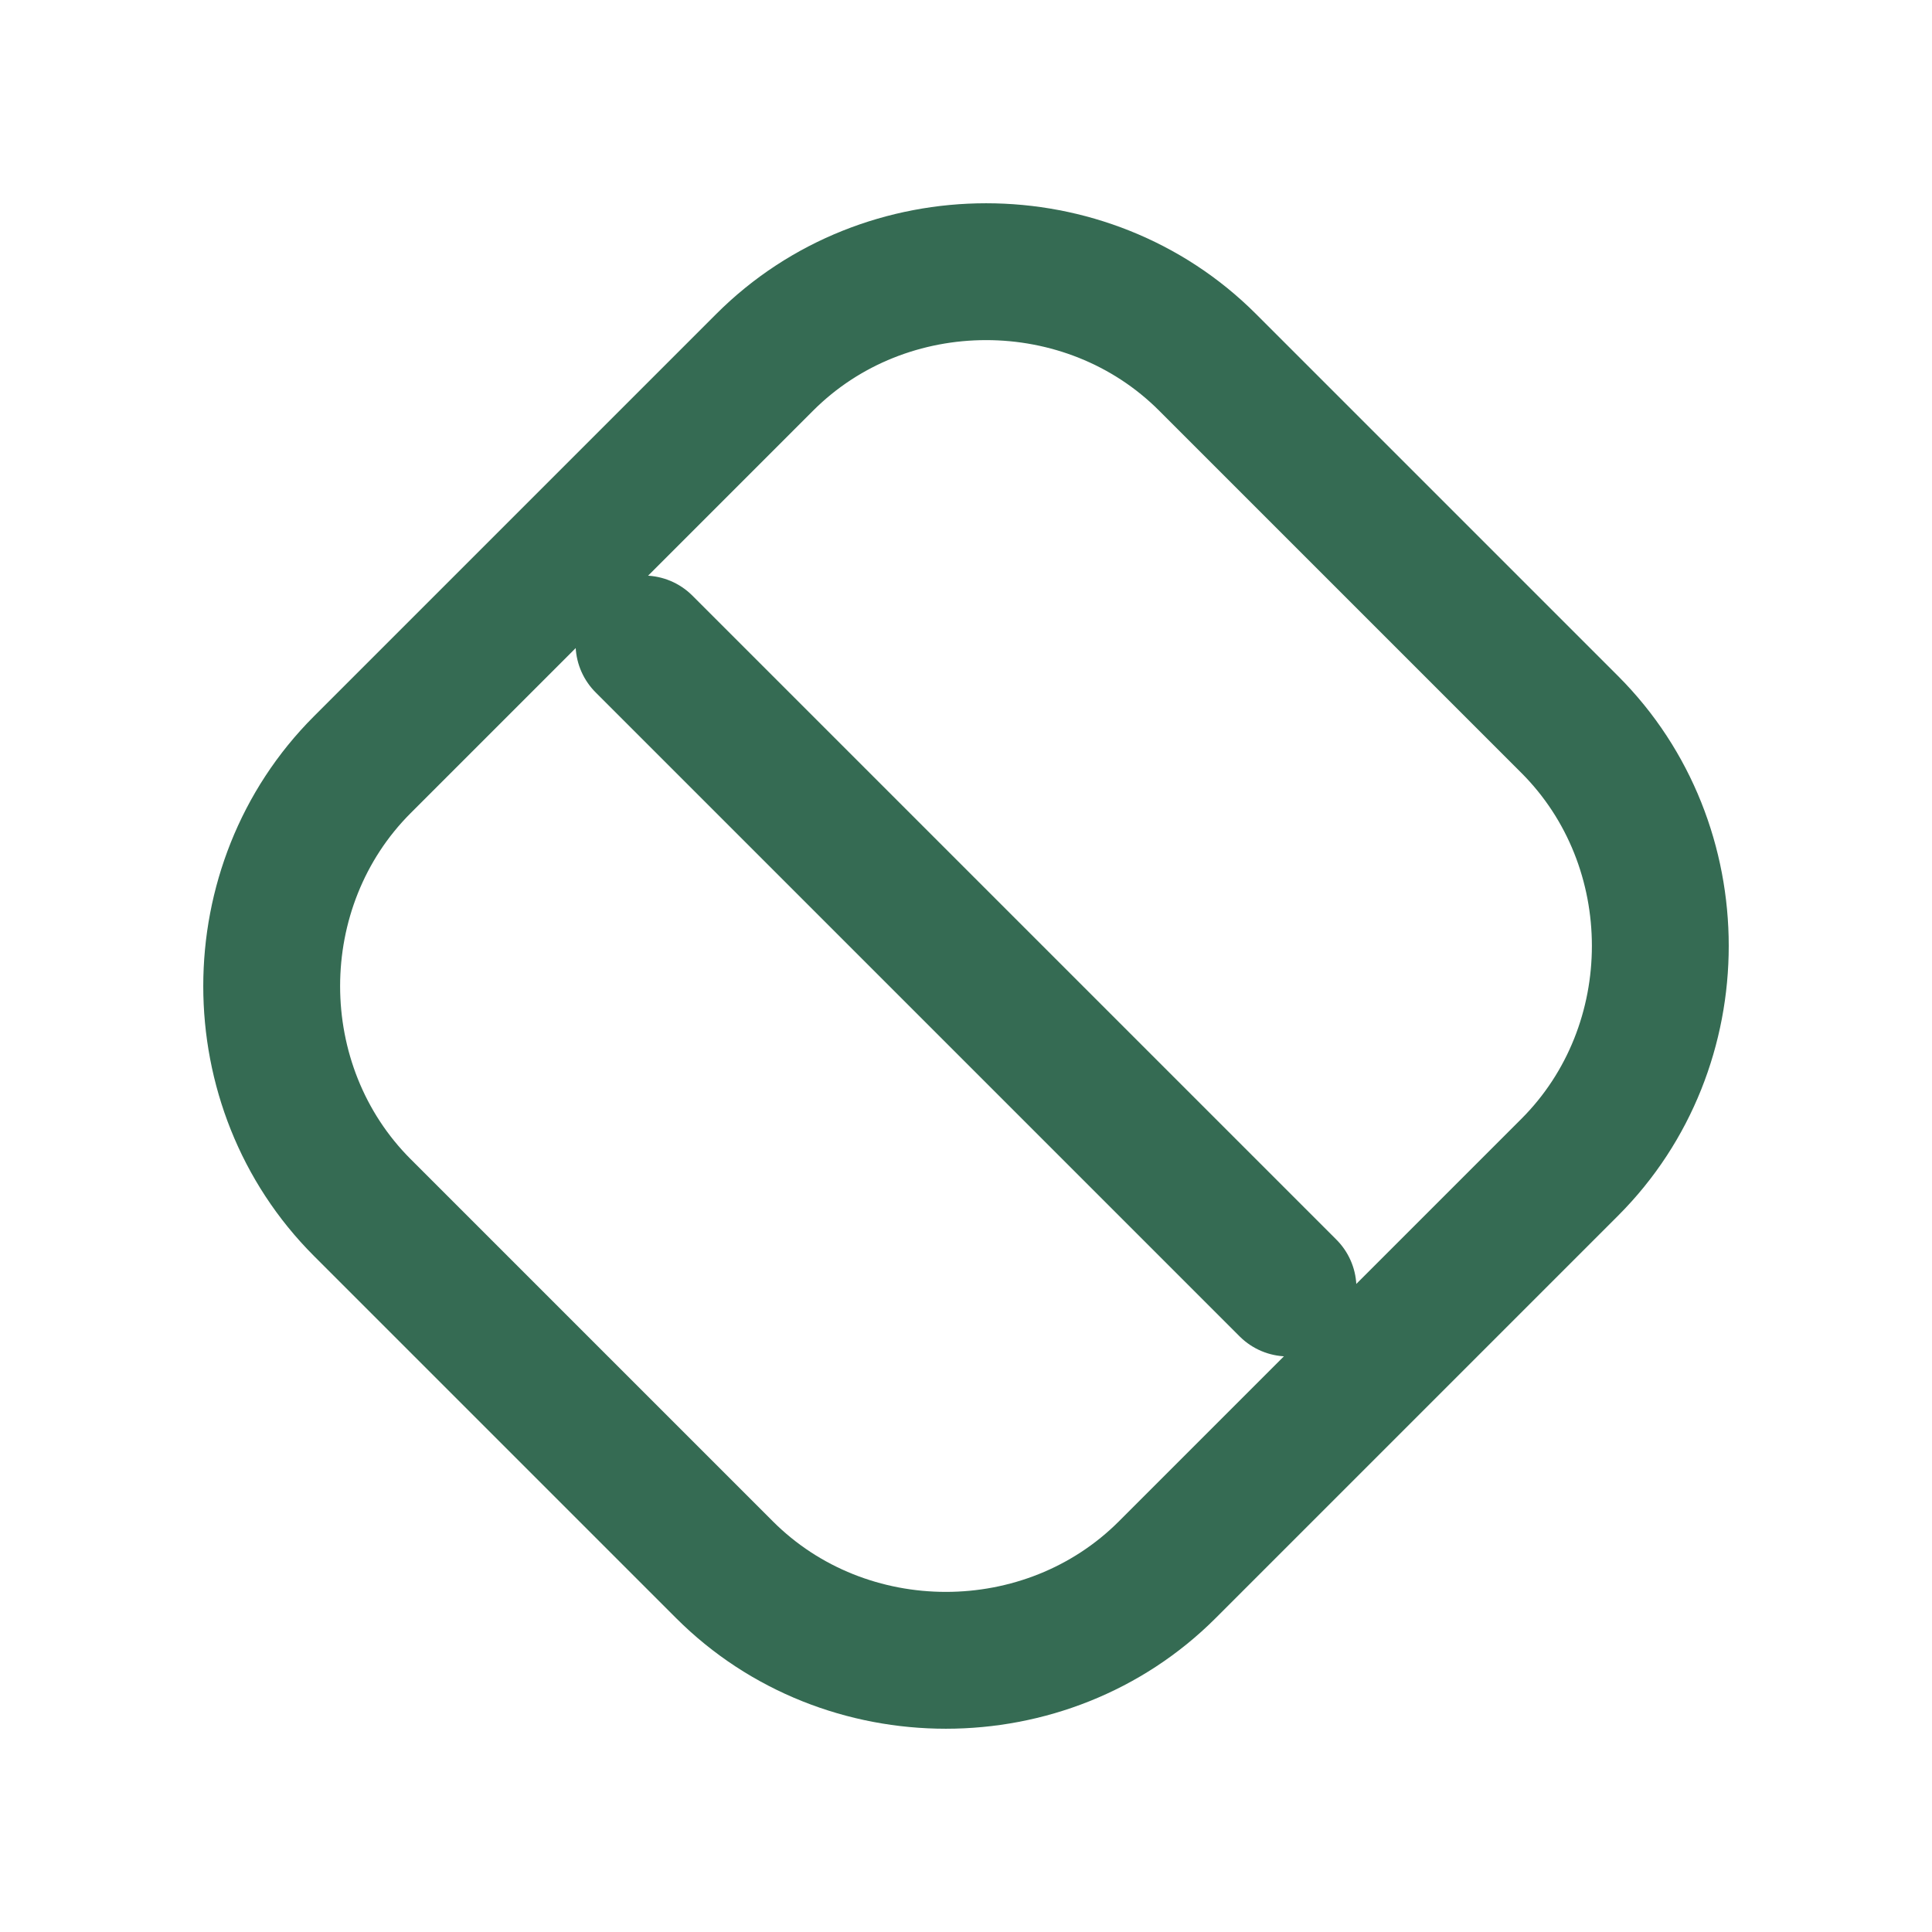
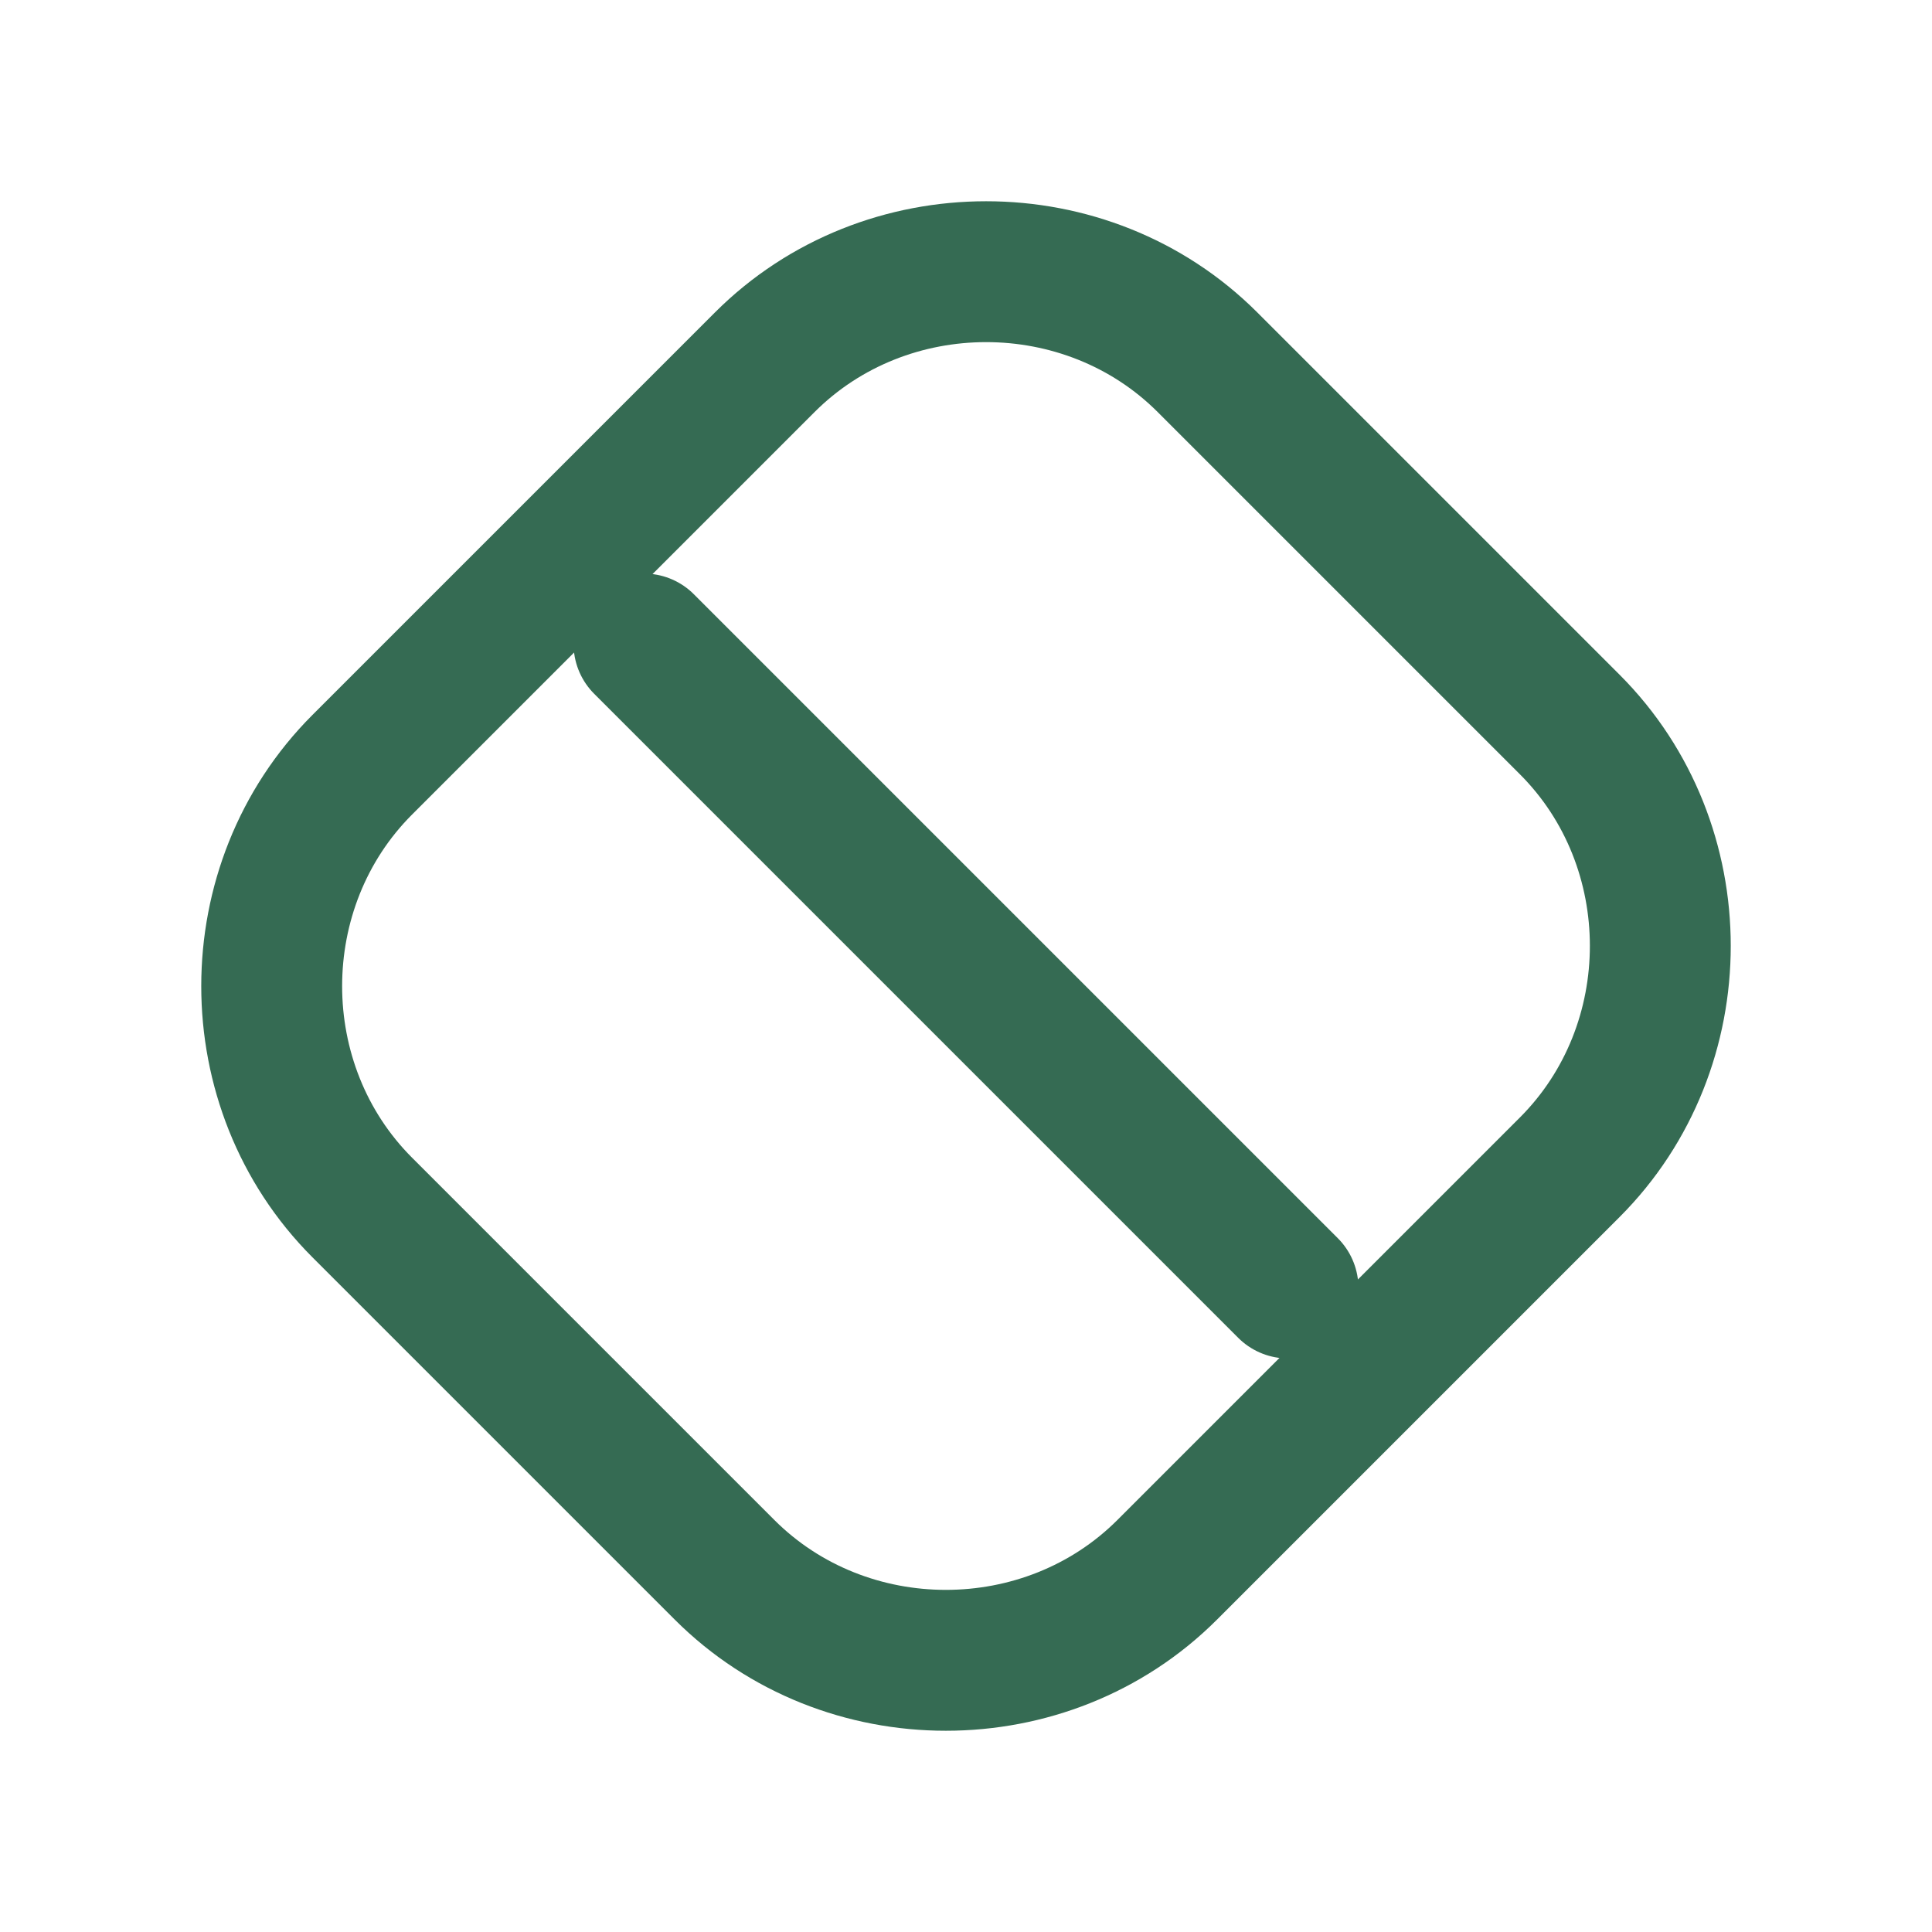
<svg xmlns="http://www.w3.org/2000/svg" preserveAspectRatio="none" overflow="visible" style="display: block;" width="24" height="24" viewBox="0 0 24 24" fill="none">
  <g id="Frame">
-     <path id="Vector" d="M9.5 4.5C11 3 13.5 3 15 4.5L19.5 9C21 10.5 21 13 19.5 14.5L14.5 19.5C13 21 10.5 21 9 19.5L4.5 15C3 13.5 3 11 4.5 9.5L9.5 4.5M8 8L16 16" stroke-width="1.7" stroke-linecap="round" stroke-linejoin="round" stroke="#356B53" />
+     <path id="Vector" d="M9.5 4.5C11 3 13.5 3 15 4.5L19.5 9C21 10.5 21 13 19.5 14.5L14.5 19.5C13 21 10.5 21 9 19.5L4.5 15C3 13.5 3 11 4.5 9.5L9.5 4.5M8 8L16 16" stroke-width="1.75" stroke-linecap="round" stroke-linejoin="round" stroke="#356B53" />
  </g>
</svg>
